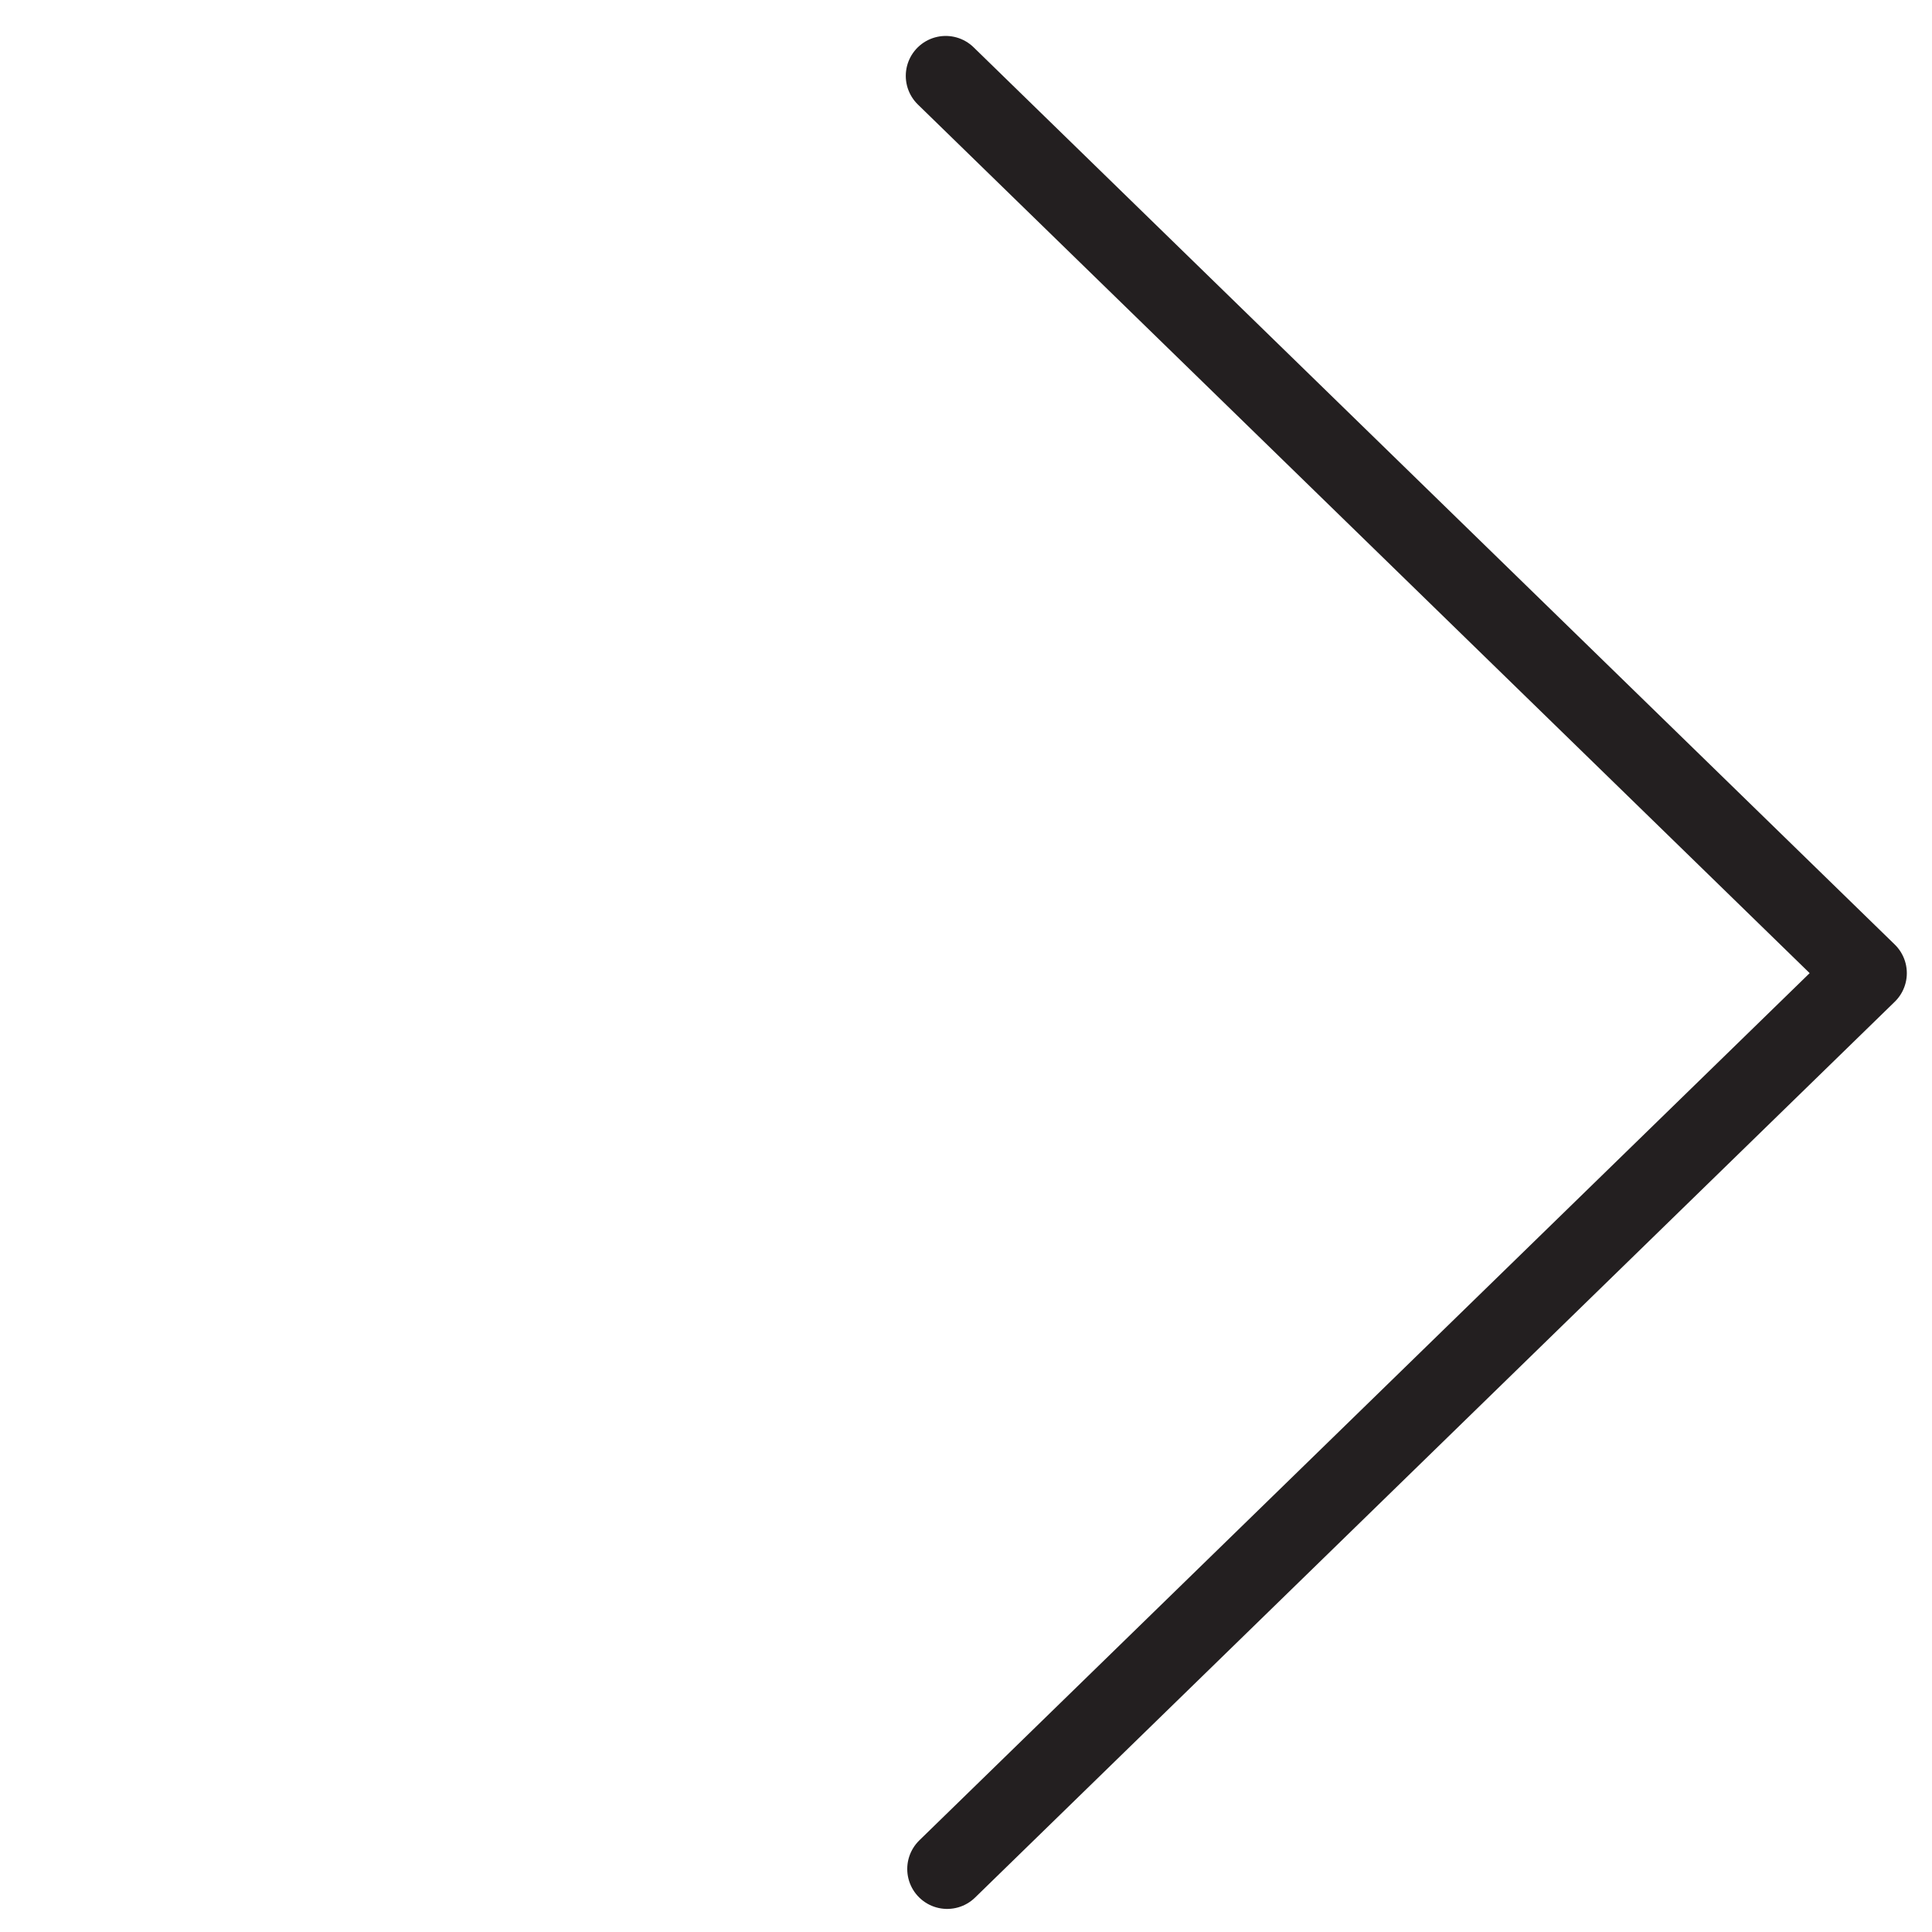
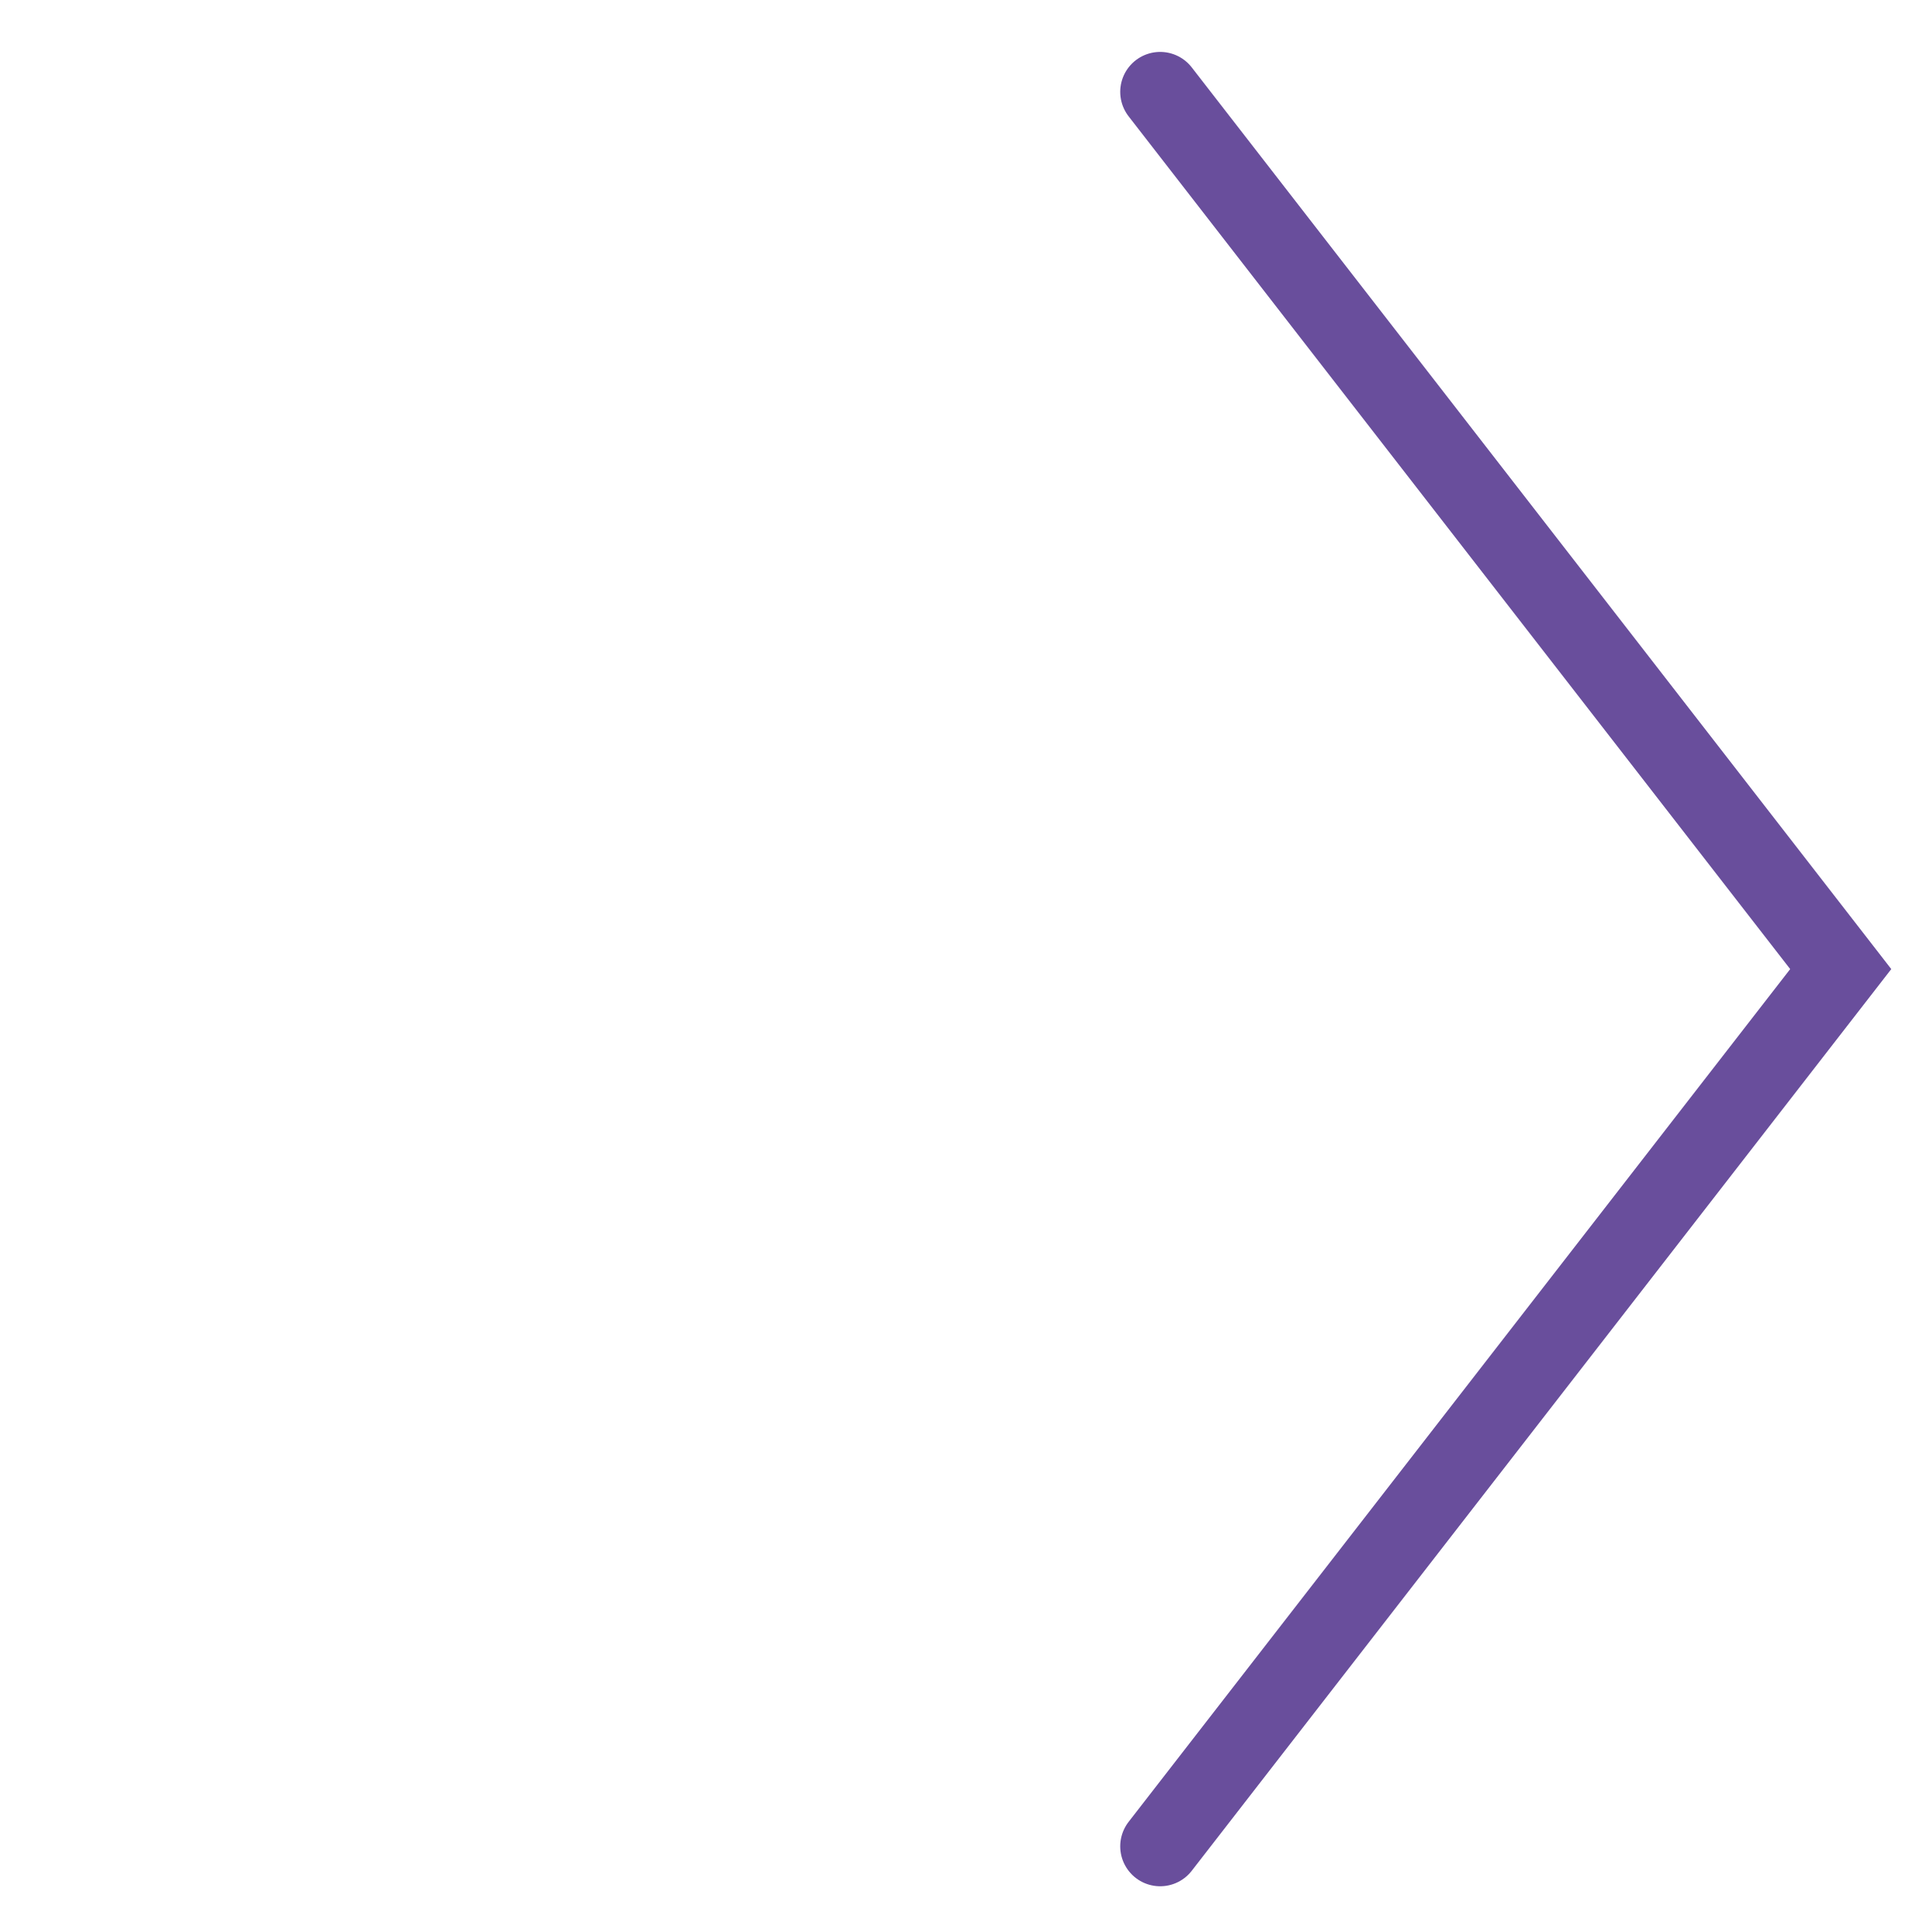
- <svg xmlns="http://www.w3.org/2000/svg" id="Слой_6" data-name="Слой 6" viewBox="0 0 1451.34 1451.34">
+ <svg xmlns="http://www.w3.org/2000/svg" id="Слой_8_копия_" data-name="Слой 8 (копия)" viewBox="0 0 1451.34 1451.34">
  <defs>
-     <style>.cls-1{fill:none;stroke:#231f20;stroke-linecap:round;stroke-linejoin:round;stroke-width:60px;}</style>
+     <style>.cls-1{fill:none;stroke:#694e9c;stroke-linecap:round;stroke-miterlimit:10;stroke-width:60px;}</style>
  </defs>
-   <polyline class="cls-1" points="710.43 57 1402.43 731.03 711.53 1404" />
+   <polyline class="cls-1" points="871.53 69 1382.78 727.99 871.53 1386.98" />
</svg>
